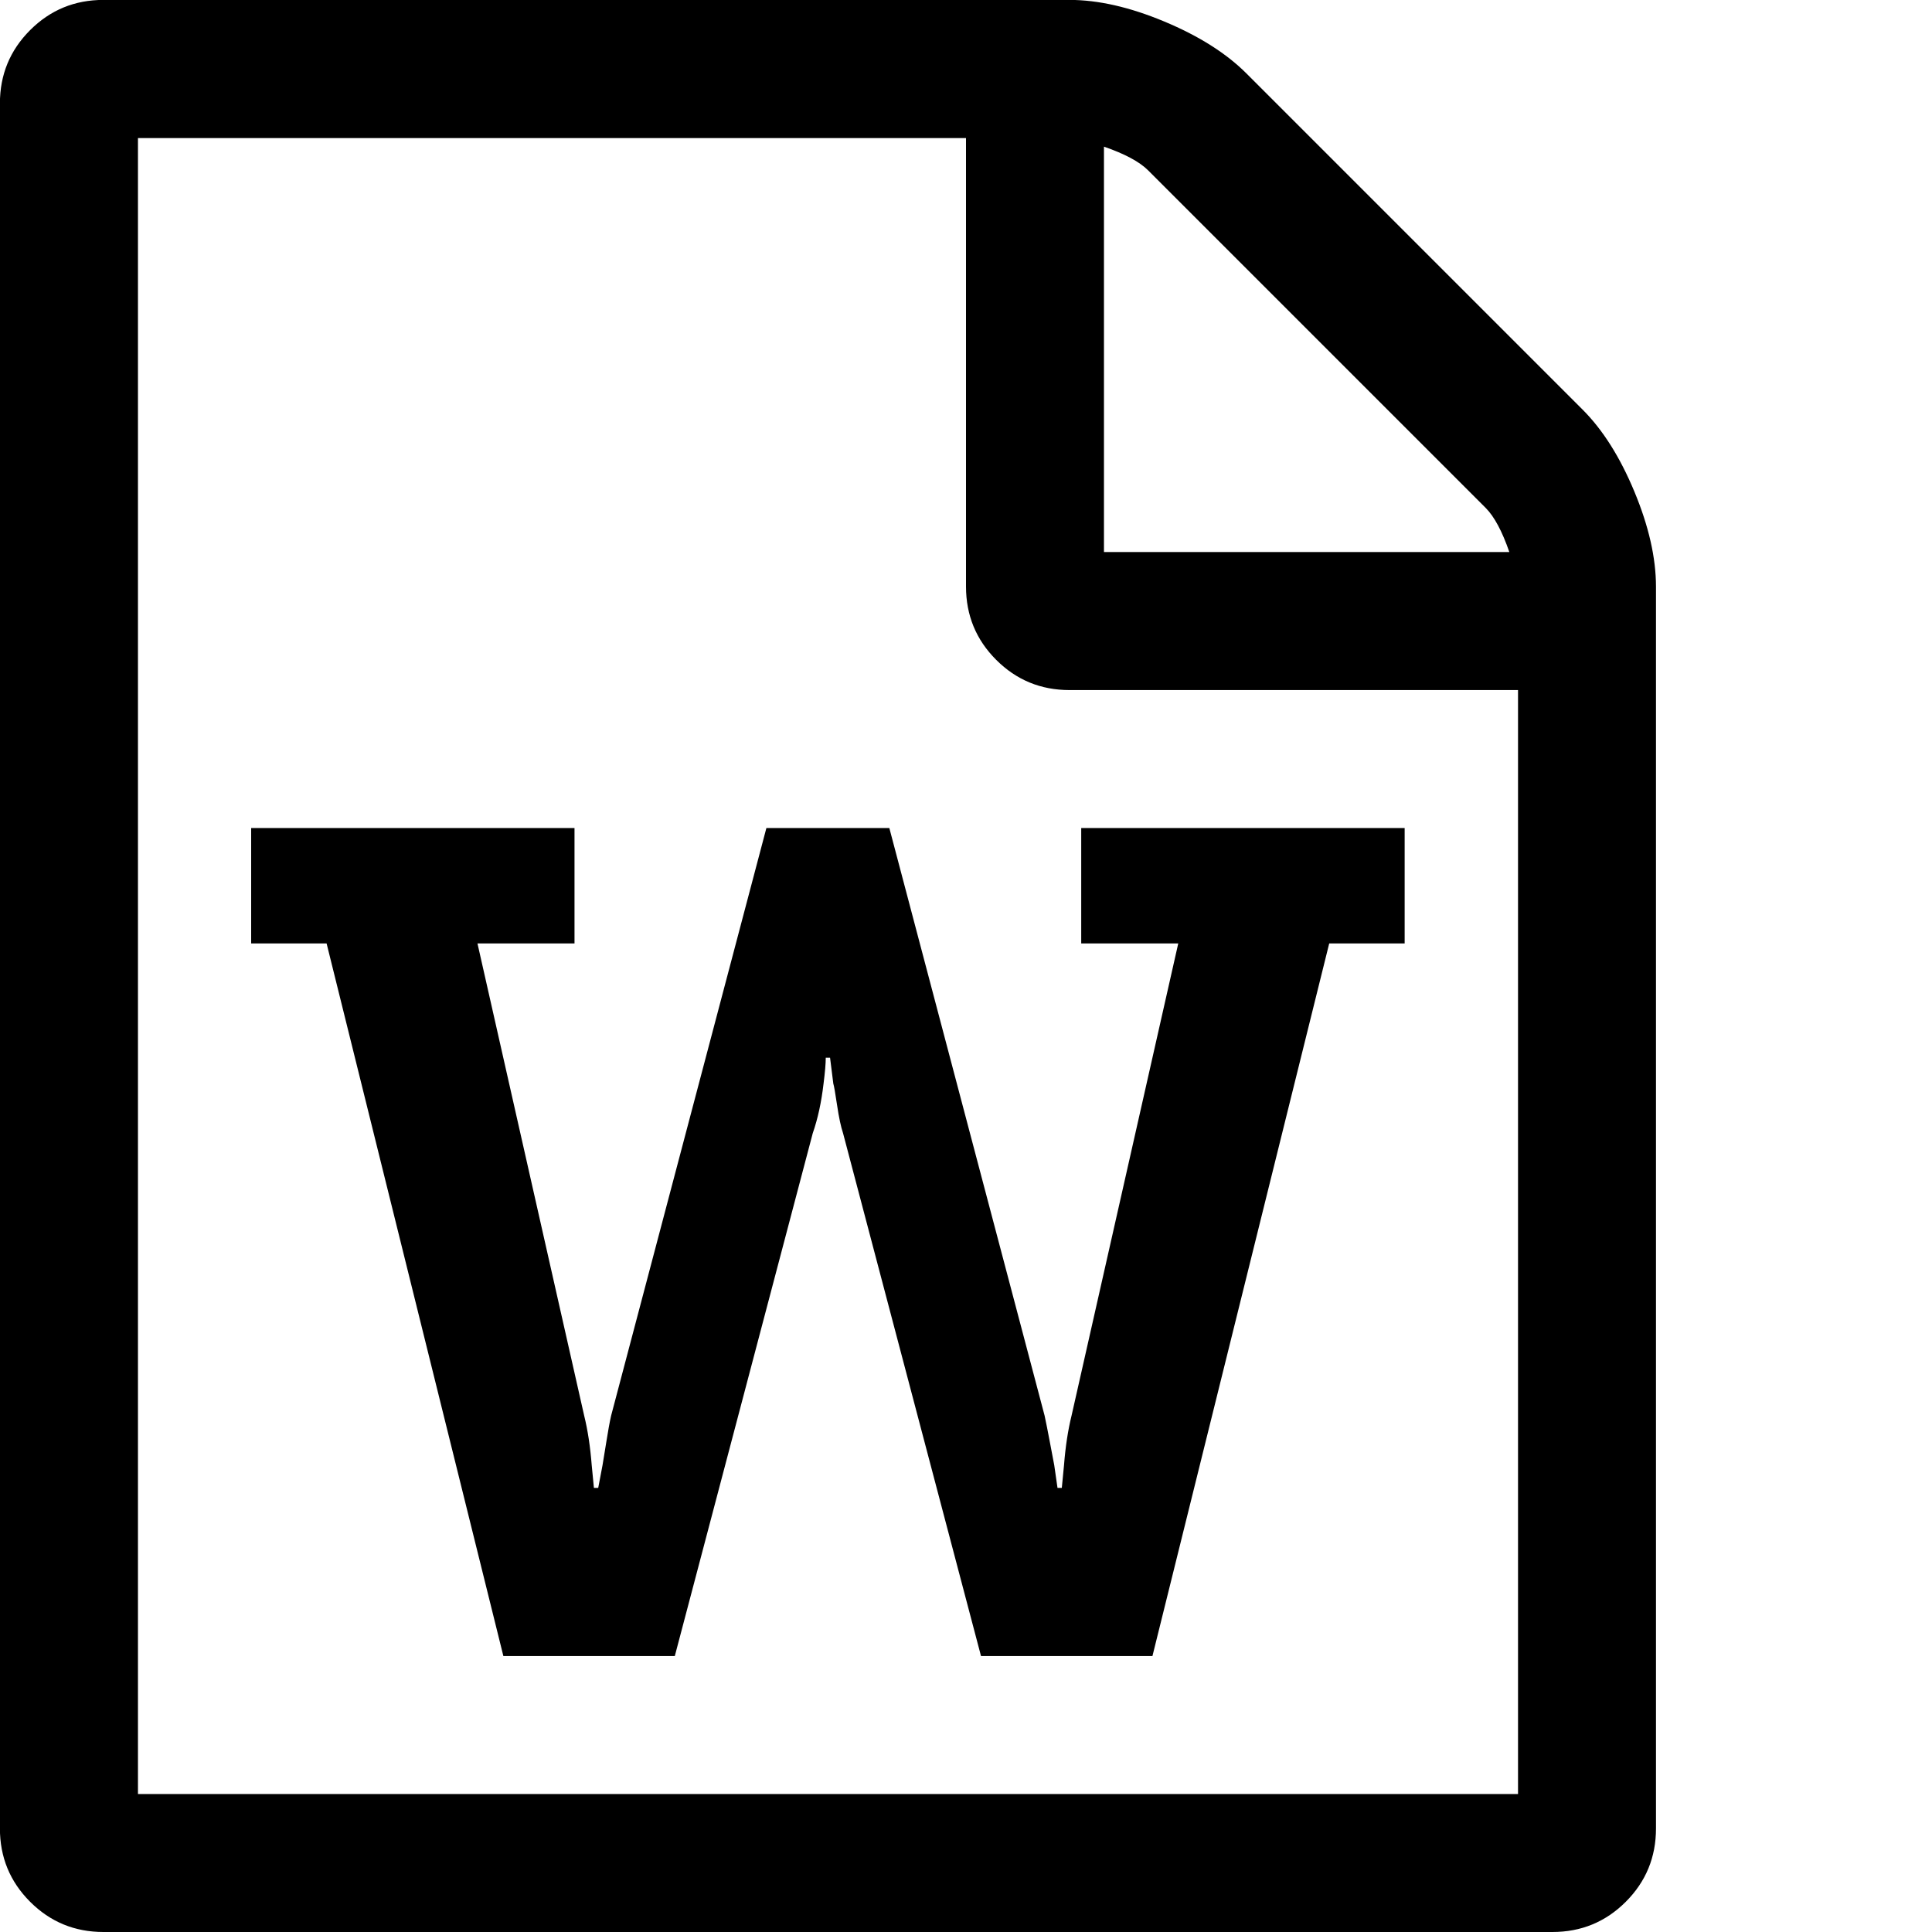
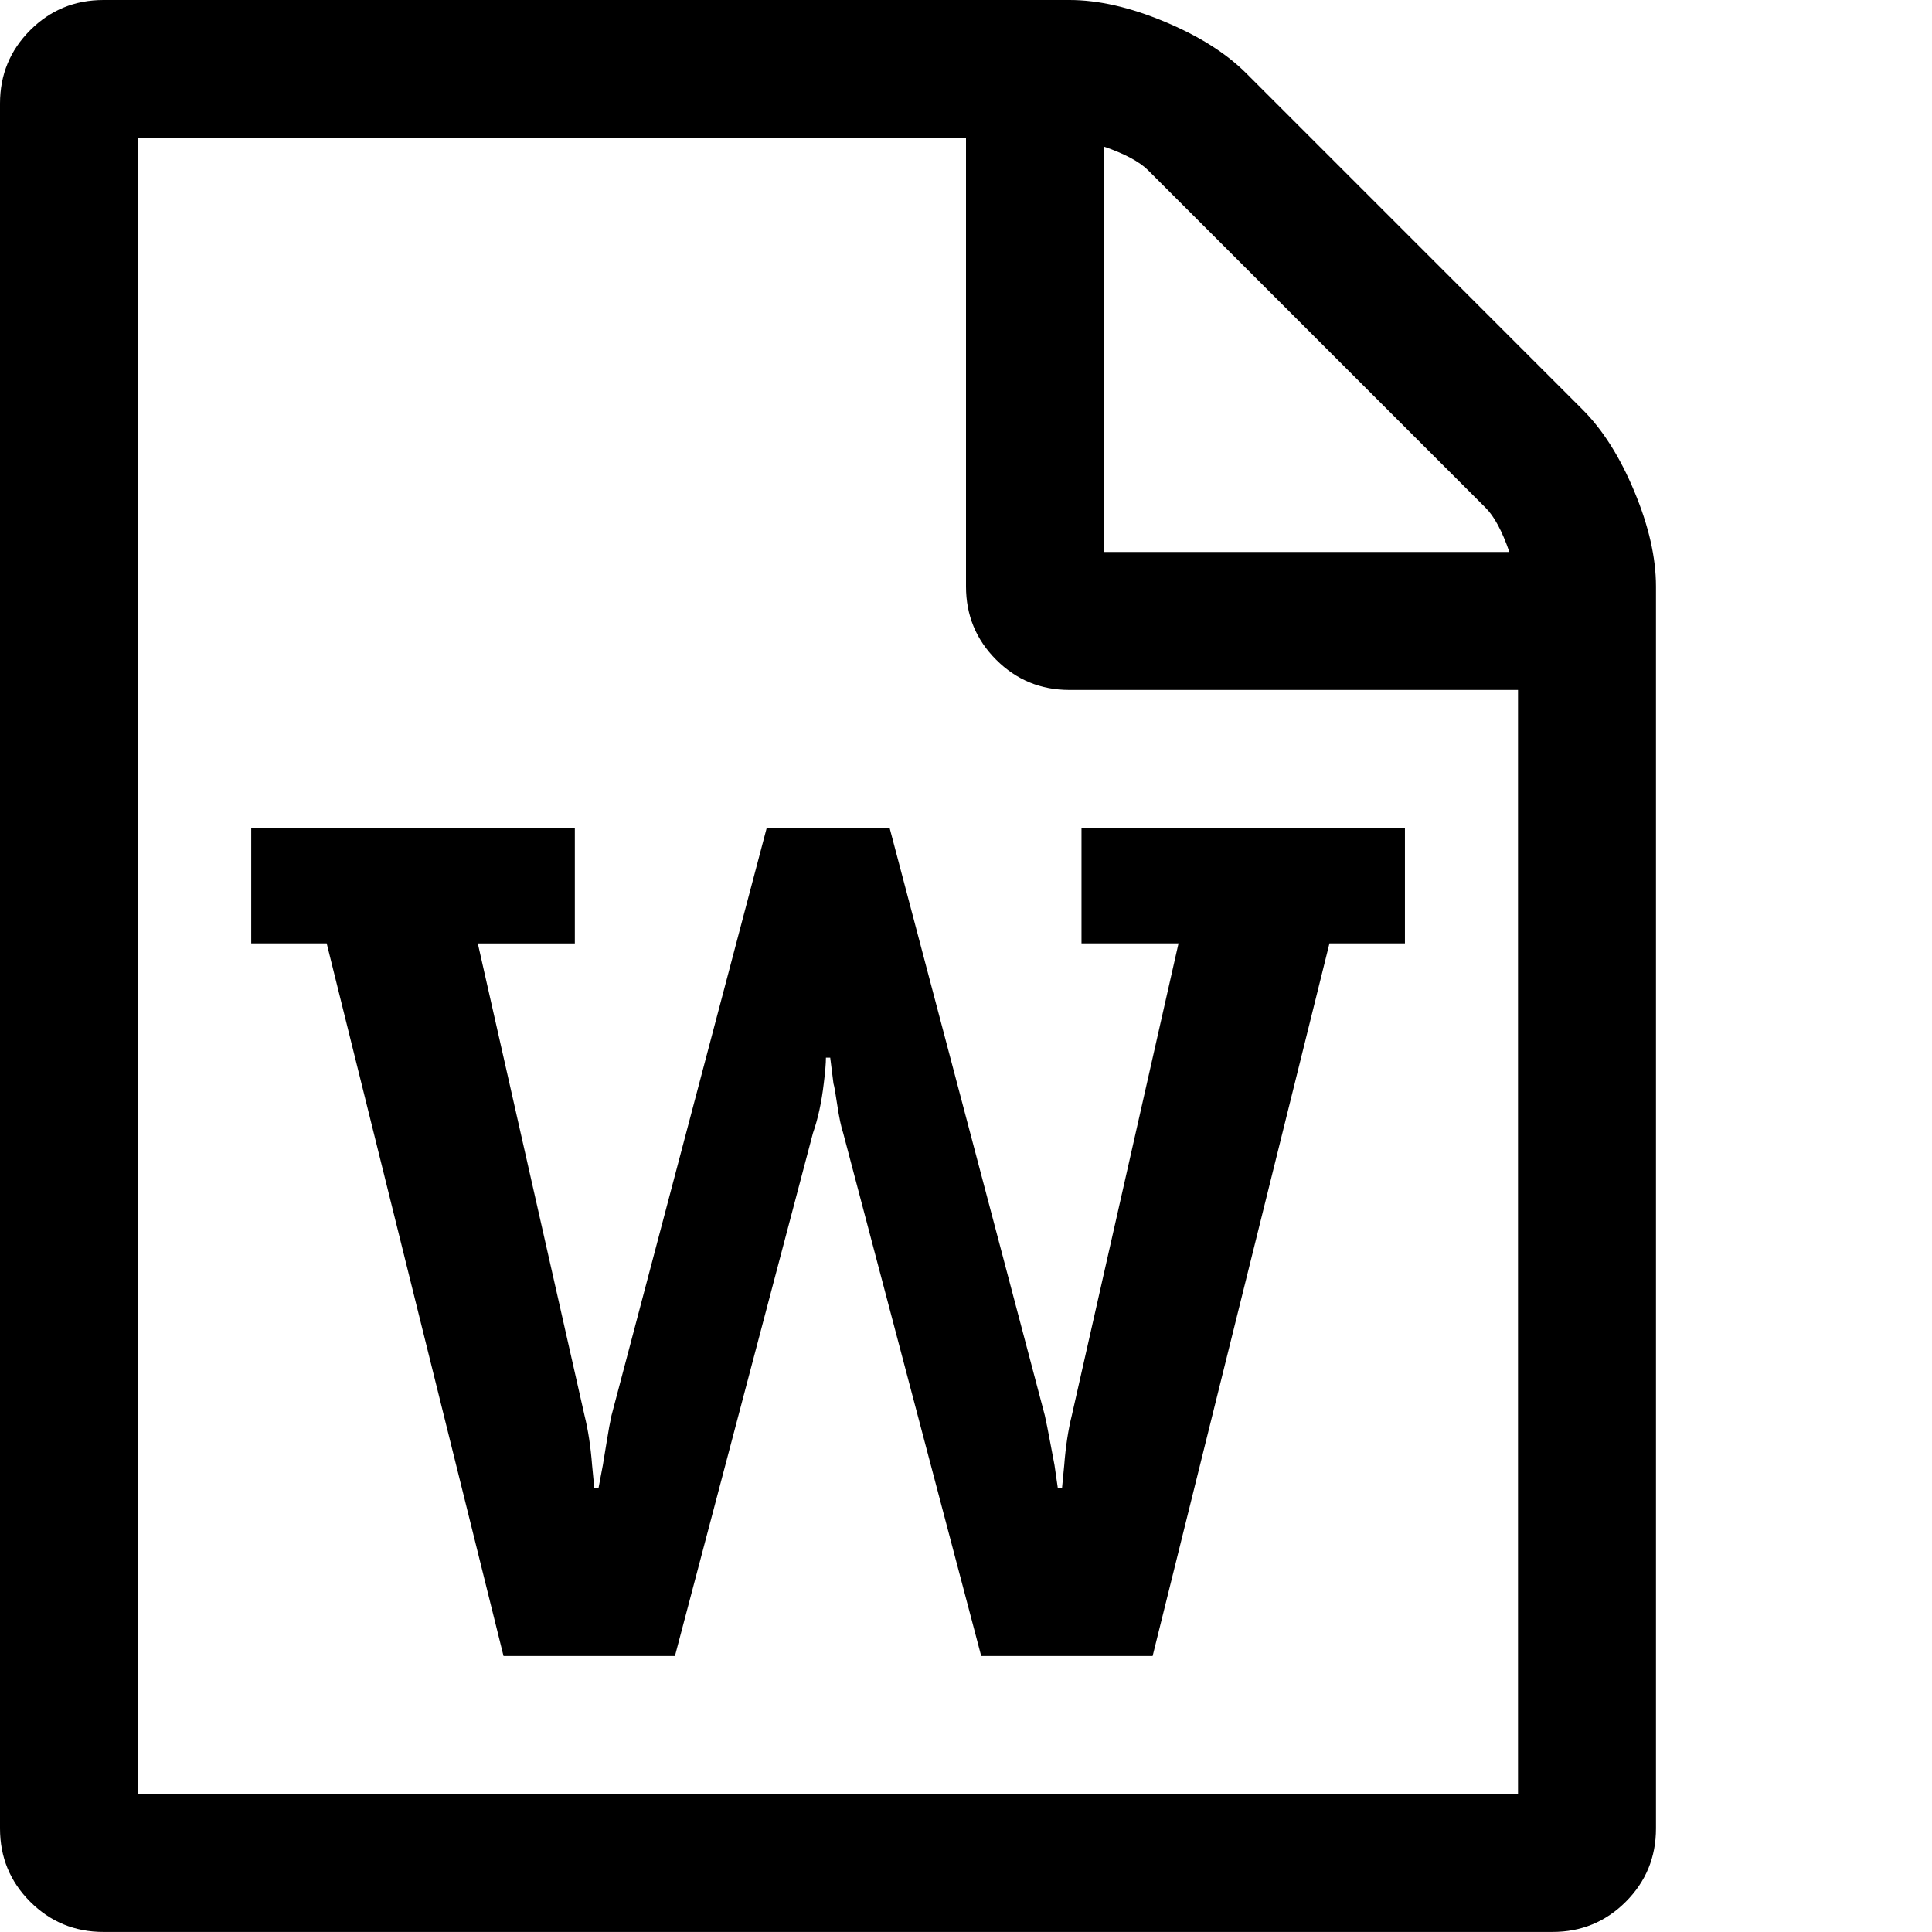
- <svg xmlns="http://www.w3.org/2000/svg" version="1.1" width="22" height="22" viewBox="0 0 22 22">
-   <path d="M18.022 4.665q0.344 0.344 0.589 0.933t0.246 1.080v14.143q0 0.491-0.344 0.835t-0.835 0.344h-16.5q-0.491 0-0.835-0.344t-0.344-0.835v-19.643q0-0.491 0.344-0.835t0.835-0.344h11q0.491 0 1.080 0.246t0.933 0.589zM12.571 1.67v4.616h4.616q-0.123-0.356-0.27-0.503l-3.843-3.843q-0.147-0.147-0.503-0.27zM17.286 20.429v-12.571h-5.107q-0.491 0-0.835-0.344t-0.344-0.835v-5.107h-9.429v18.857h15.714zM2.86 9.429v1.314h0.859l2.013 8.115h1.952l1.571-5.954q0.086-0.246 0.123-0.565 0.025-0.196 0.025-0.295h0.049l0.037 0.295q0.012 0.037 0.043 0.246t0.068 0.319l1.571 5.954h1.952l2.013-8.115h0.859v-1.314h-3.683v1.314h1.105l-1.215 5.377q-0.061 0.246-0.086 0.565l-0.025 0.258h-0.049l-0.037-0.258q-0.012-0.061-0.049-0.258t-0.061-0.307l-1.768-6.691h-1.4l-1.768 6.691q-0.025 0.11-0.055 0.301t-0.043 0.264l-0.049 0.258h-0.049l-0.025-0.258q-0.025-0.319-0.086-0.565l-1.215-5.377h1.105v-1.314h-3.683z" fill="#000000" />
+ <svg xmlns="http://www.w3.org/2000/svg" version="1.1" width="32" height="32" viewBox="0 0 32 32">
+   <path fill="#000000" d="M26.214 6.786q0.5 0.5 0.857 1.357t0.357 1.571v20.571q0 0.714-0.5 1.214t-1.214 0.5h-24q-0.714 0-1.214-0.5t-0.5-1.214v-28.571q0-0.714 0.5-1.214t1.214-0.5h16q0.714 0 1.571 0.357t1.357 0.857zM18.286 2.429v6.714h6.714q-0.179-0.518-0.393-0.732l-5.589-5.589q-0.214-0.214-0.732-0.393zM25.143 29.714v-18.286h-7.429q-0.714 0-1.214-0.5t-0.5-1.214v-7.429h-13.714v27.429h22.857zM4.161 13.714v1.911h1.25l2.929 11.804h2.839l2.286-8.661q0.125-0.357 0.179-0.821 0.036-0.286 0.036-0.429h0.071l0.054 0.429q0.018 0.054 0.063 0.357t0.098 0.464l2.286 8.661h2.839l2.929-11.804h1.25v-1.911h-5.357v1.911h1.607l-1.768 7.821q-0.089 0.357-0.125 0.821l-0.036 0.375h-0.071l-0.054-0.375q-0.018-0.089-0.071-0.375t-0.089-0.446l-2.571-9.732h-2.036l-2.571 9.732q-0.036 0.161-0.080 0.438t-0.063 0.384l-0.071 0.375h-0.071l-0.036-0.375q-0.036-0.464-0.125-0.821l-1.768-7.821h1.607v-1.911h-5.357z" />
</svg>
